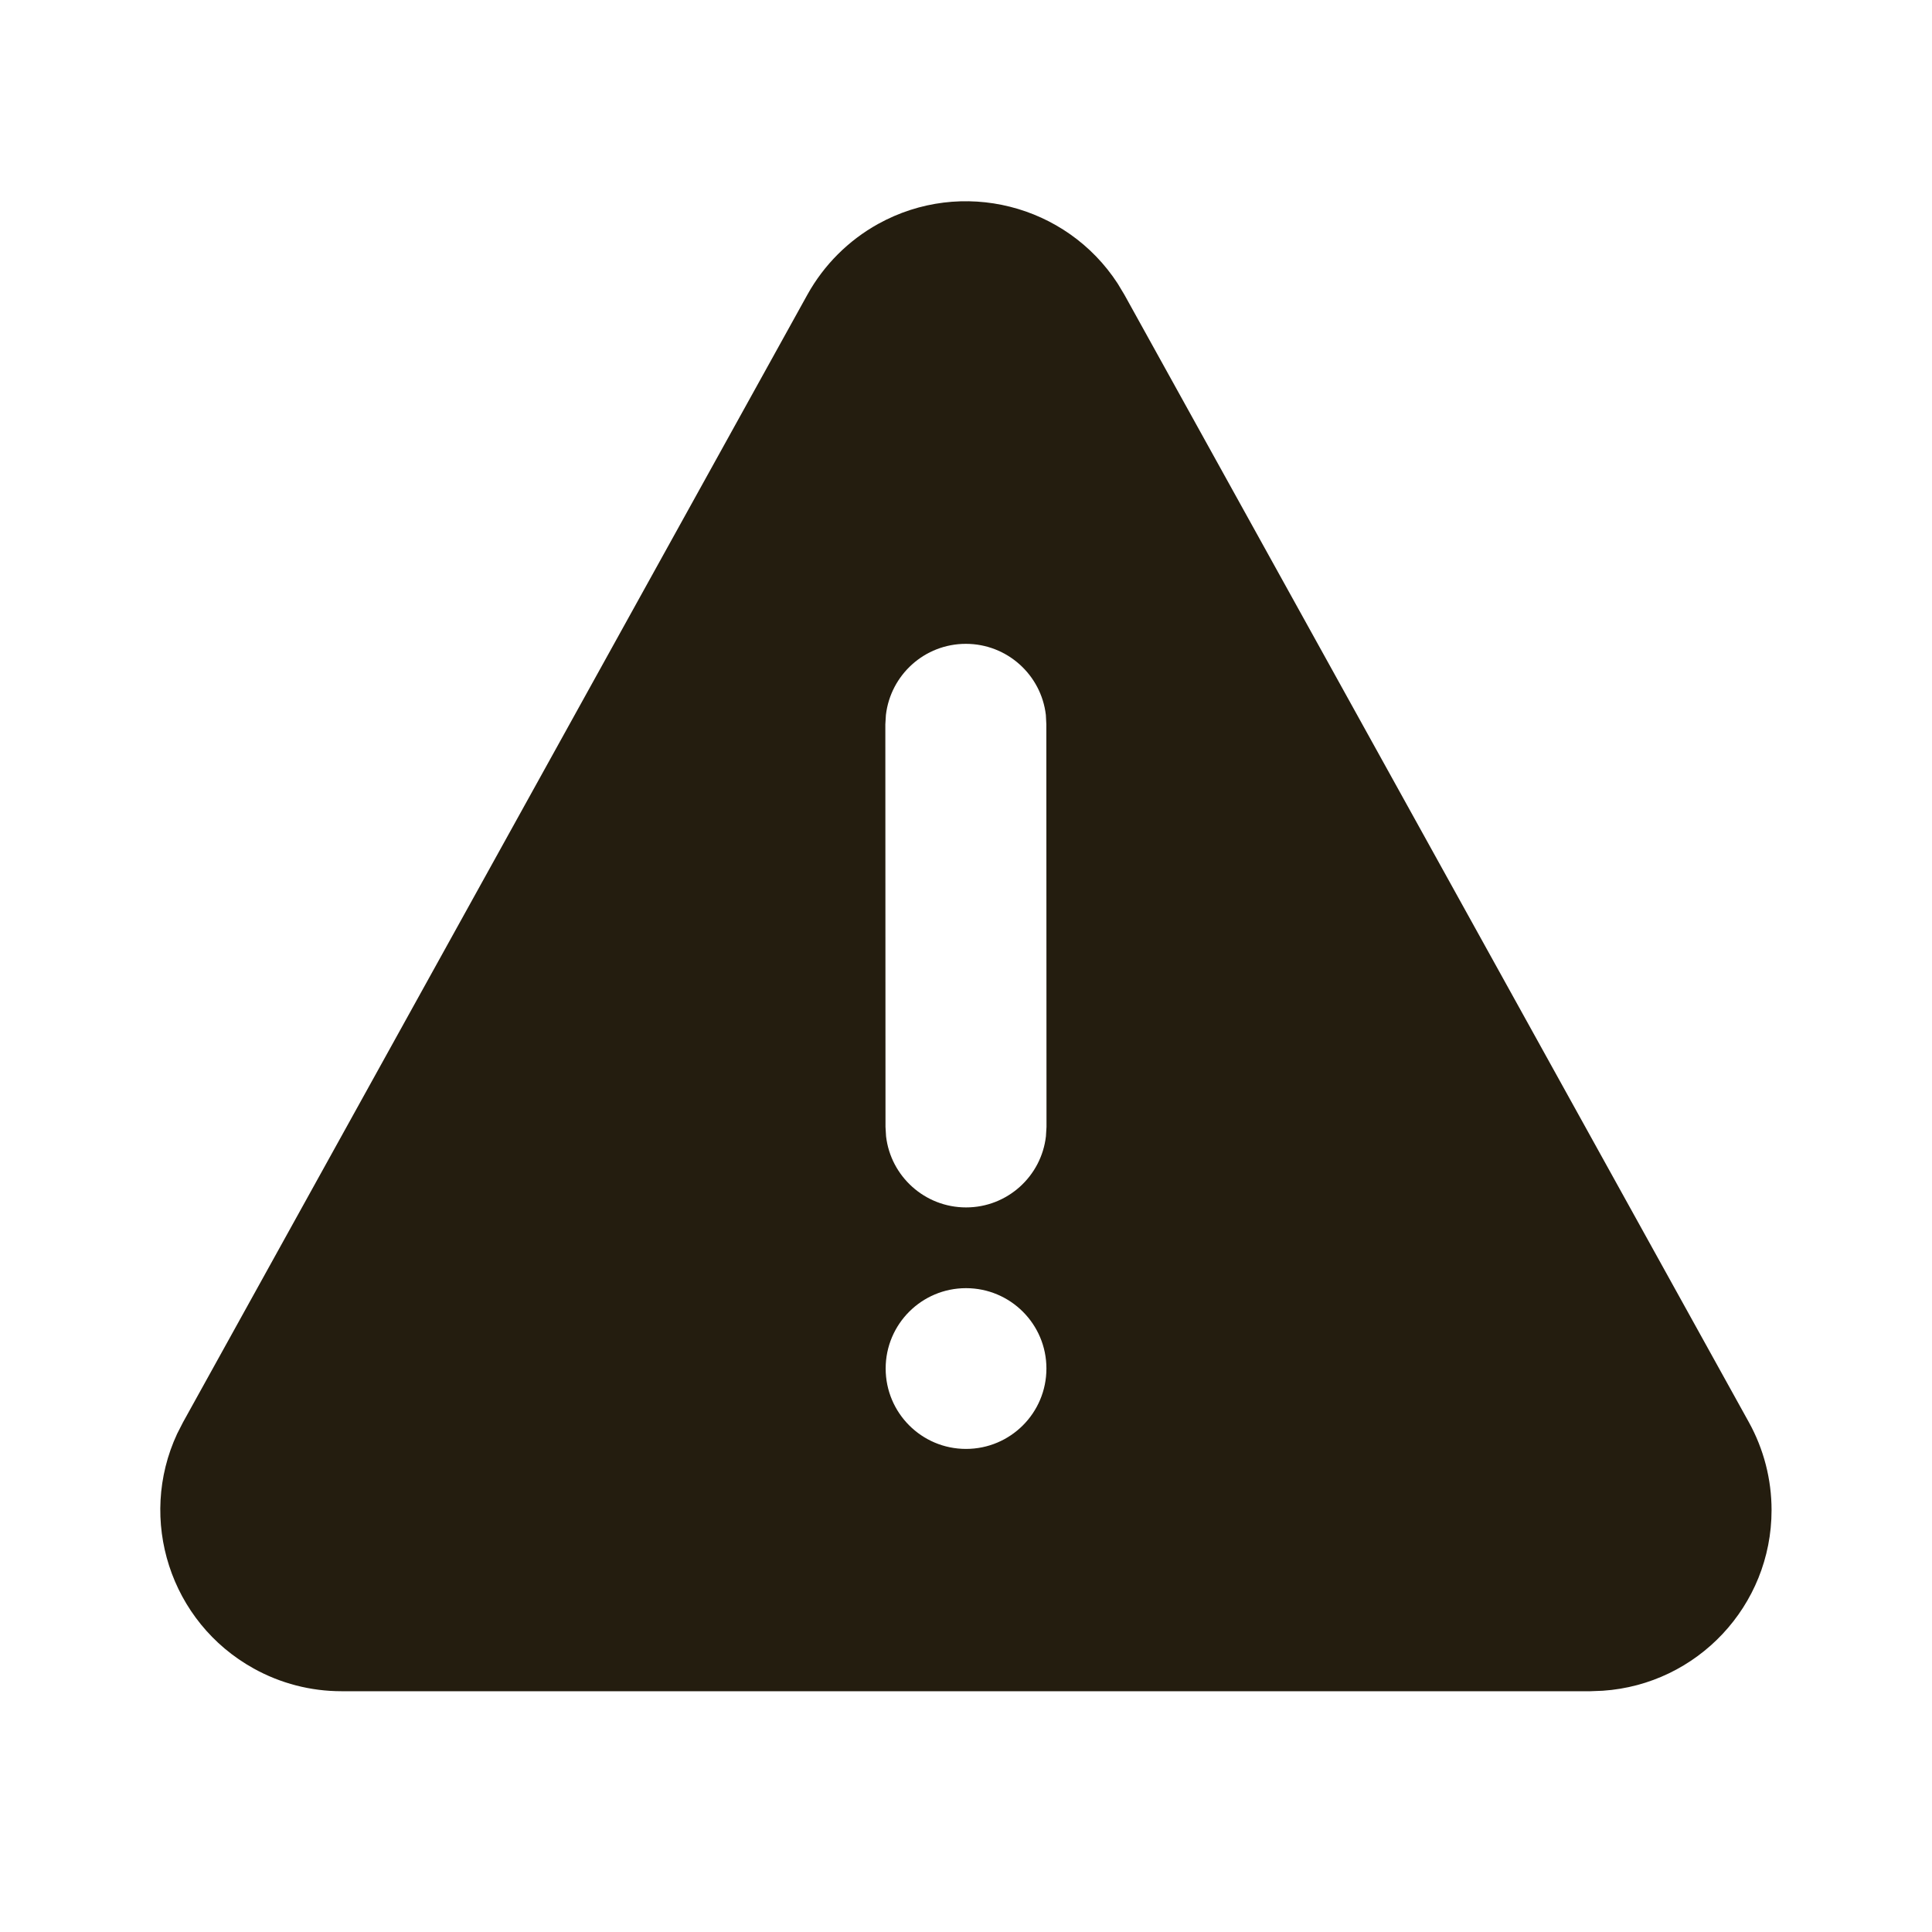
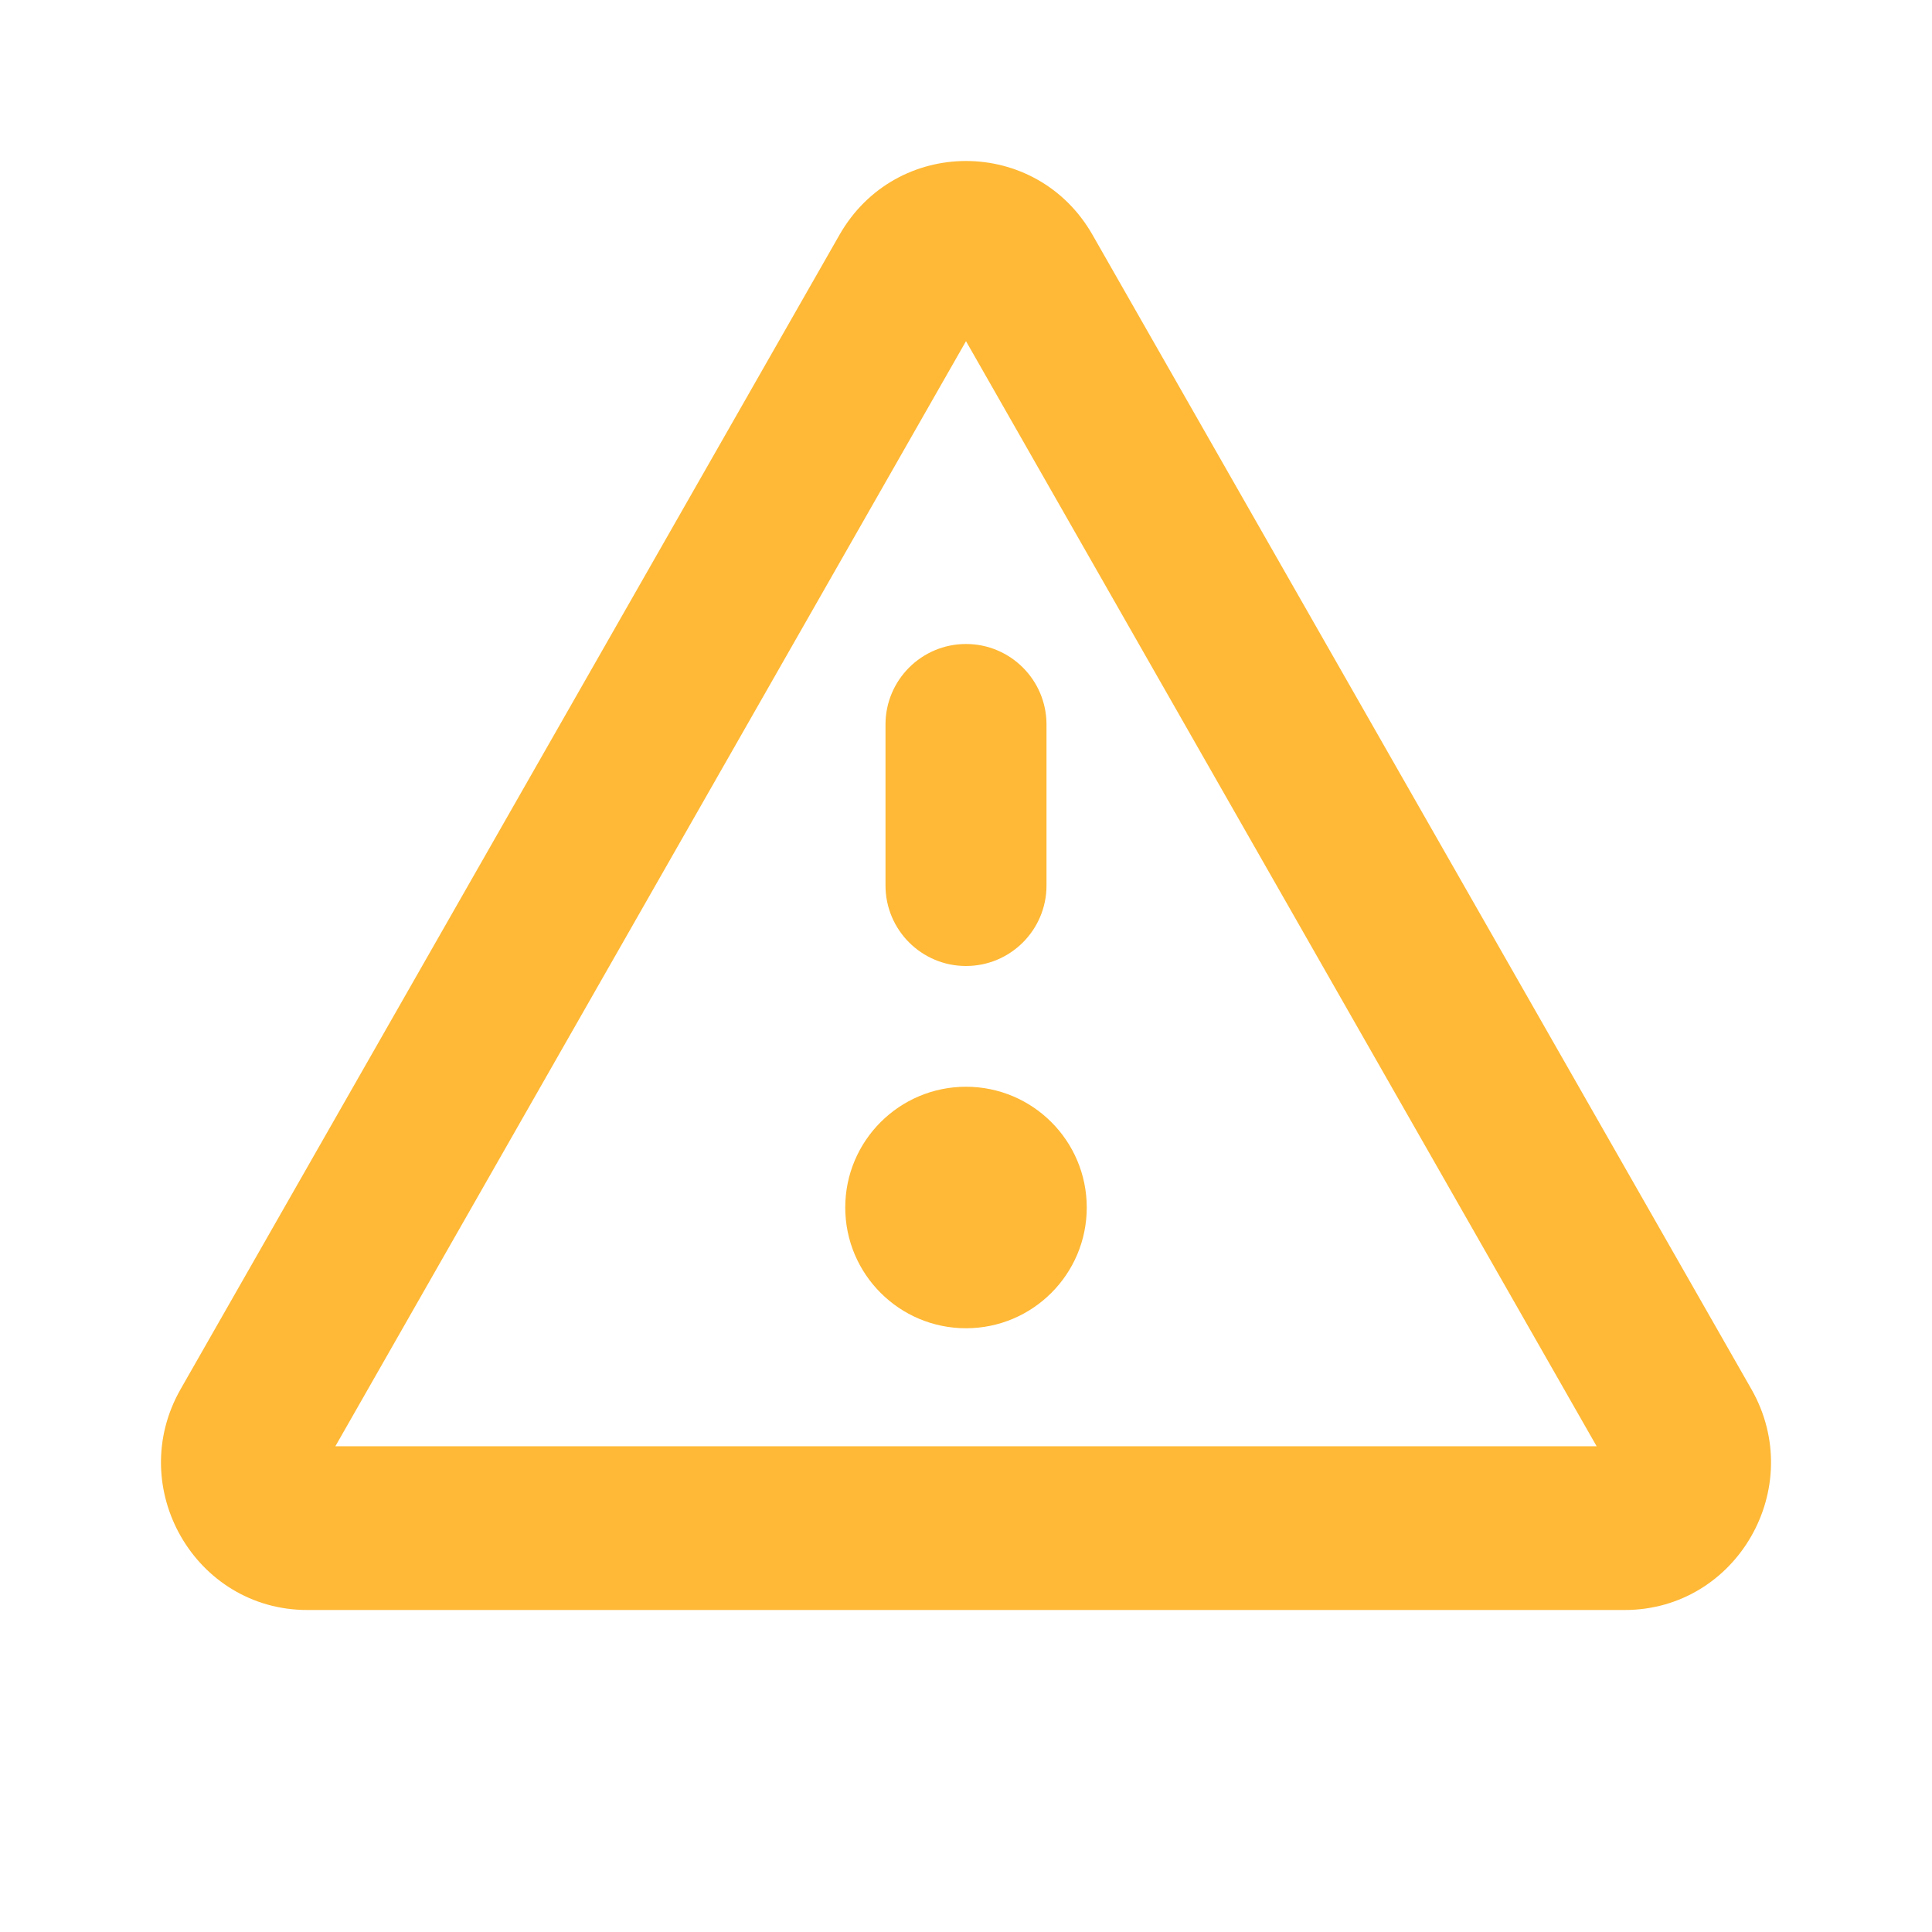
- <svg xmlns="http://www.w3.org/2000/svg" width="24" height="24" viewBox="0 0 24 24" fill="none">
-   <path d="M10.908 2.782C11.948 2.206 13.246 2.541 13.884 3.522L13.967 3.66L21.726 17.669C21.91 18.002 22.007 18.377 22.007 18.759C22.007 19.95 21.082 20.924 19.911 21.003L19.757 21.009H4.242C3.86 21.009 3.485 20.912 3.152 20.727C2.112 20.151 1.707 18.873 2.2 17.812L2.273 17.669L10.03 3.66C10.235 3.291 10.539 2.987 10.908 2.782ZM12 16.002C11.449 16.002 11.002 16.449 11.002 17C11.002 17.552 11.449 17.999 12 17.999C12.552 17.999 12.999 17.552 12.999 17C12.999 16.449 12.552 16.002 12 16.002ZM11.998 7.998C11.485 7.998 11.063 8.384 11.005 8.882L10.998 8.998L11 13.999L11.007 14.116C11.065 14.613 11.488 14.999 12.001 14.999C12.513 14.999 12.936 14.613 12.993 14.115L13 13.999L12.998 8.998L12.992 8.881C12.934 8.384 12.511 7.998 11.998 7.998Z" fill="#241D0F" />
+ <svg xmlns="http://www.w3.org/2000/svg" width="12" height="12" viewBox="0 0 12 12" fill="none">
+   <path d="M5.5 4.5C5.5 4.224 5.724 4 6 4C6.276 4 6.5 4.224 6.5 4.5V5.5C6.5 5.776 6.276 6 6 6C5.724 6 5.5 5.776 5.5 5.5V4.5ZM6 6.75C5.586 6.75 5.25 7.086 5.25 7.5C5.25 7.914 5.586 8.25 6 8.25C6.414 8.25 6.75 7.914 6.75 7.5C6.75 7.086 6.414 6.75 6 6.75ZM5.214 1.459C5.563 0.847 6.437 0.847 6.786 1.459L10.878 8.628C11.226 9.238 10.789 10 10.091 10H1.909C1.211 10 0.774 9.238 1.122 8.628L5.214 1.459ZM6 2.119L2.083 8.983H9.917L6 2.119Z" fill="#FFB936" />
</svg>
